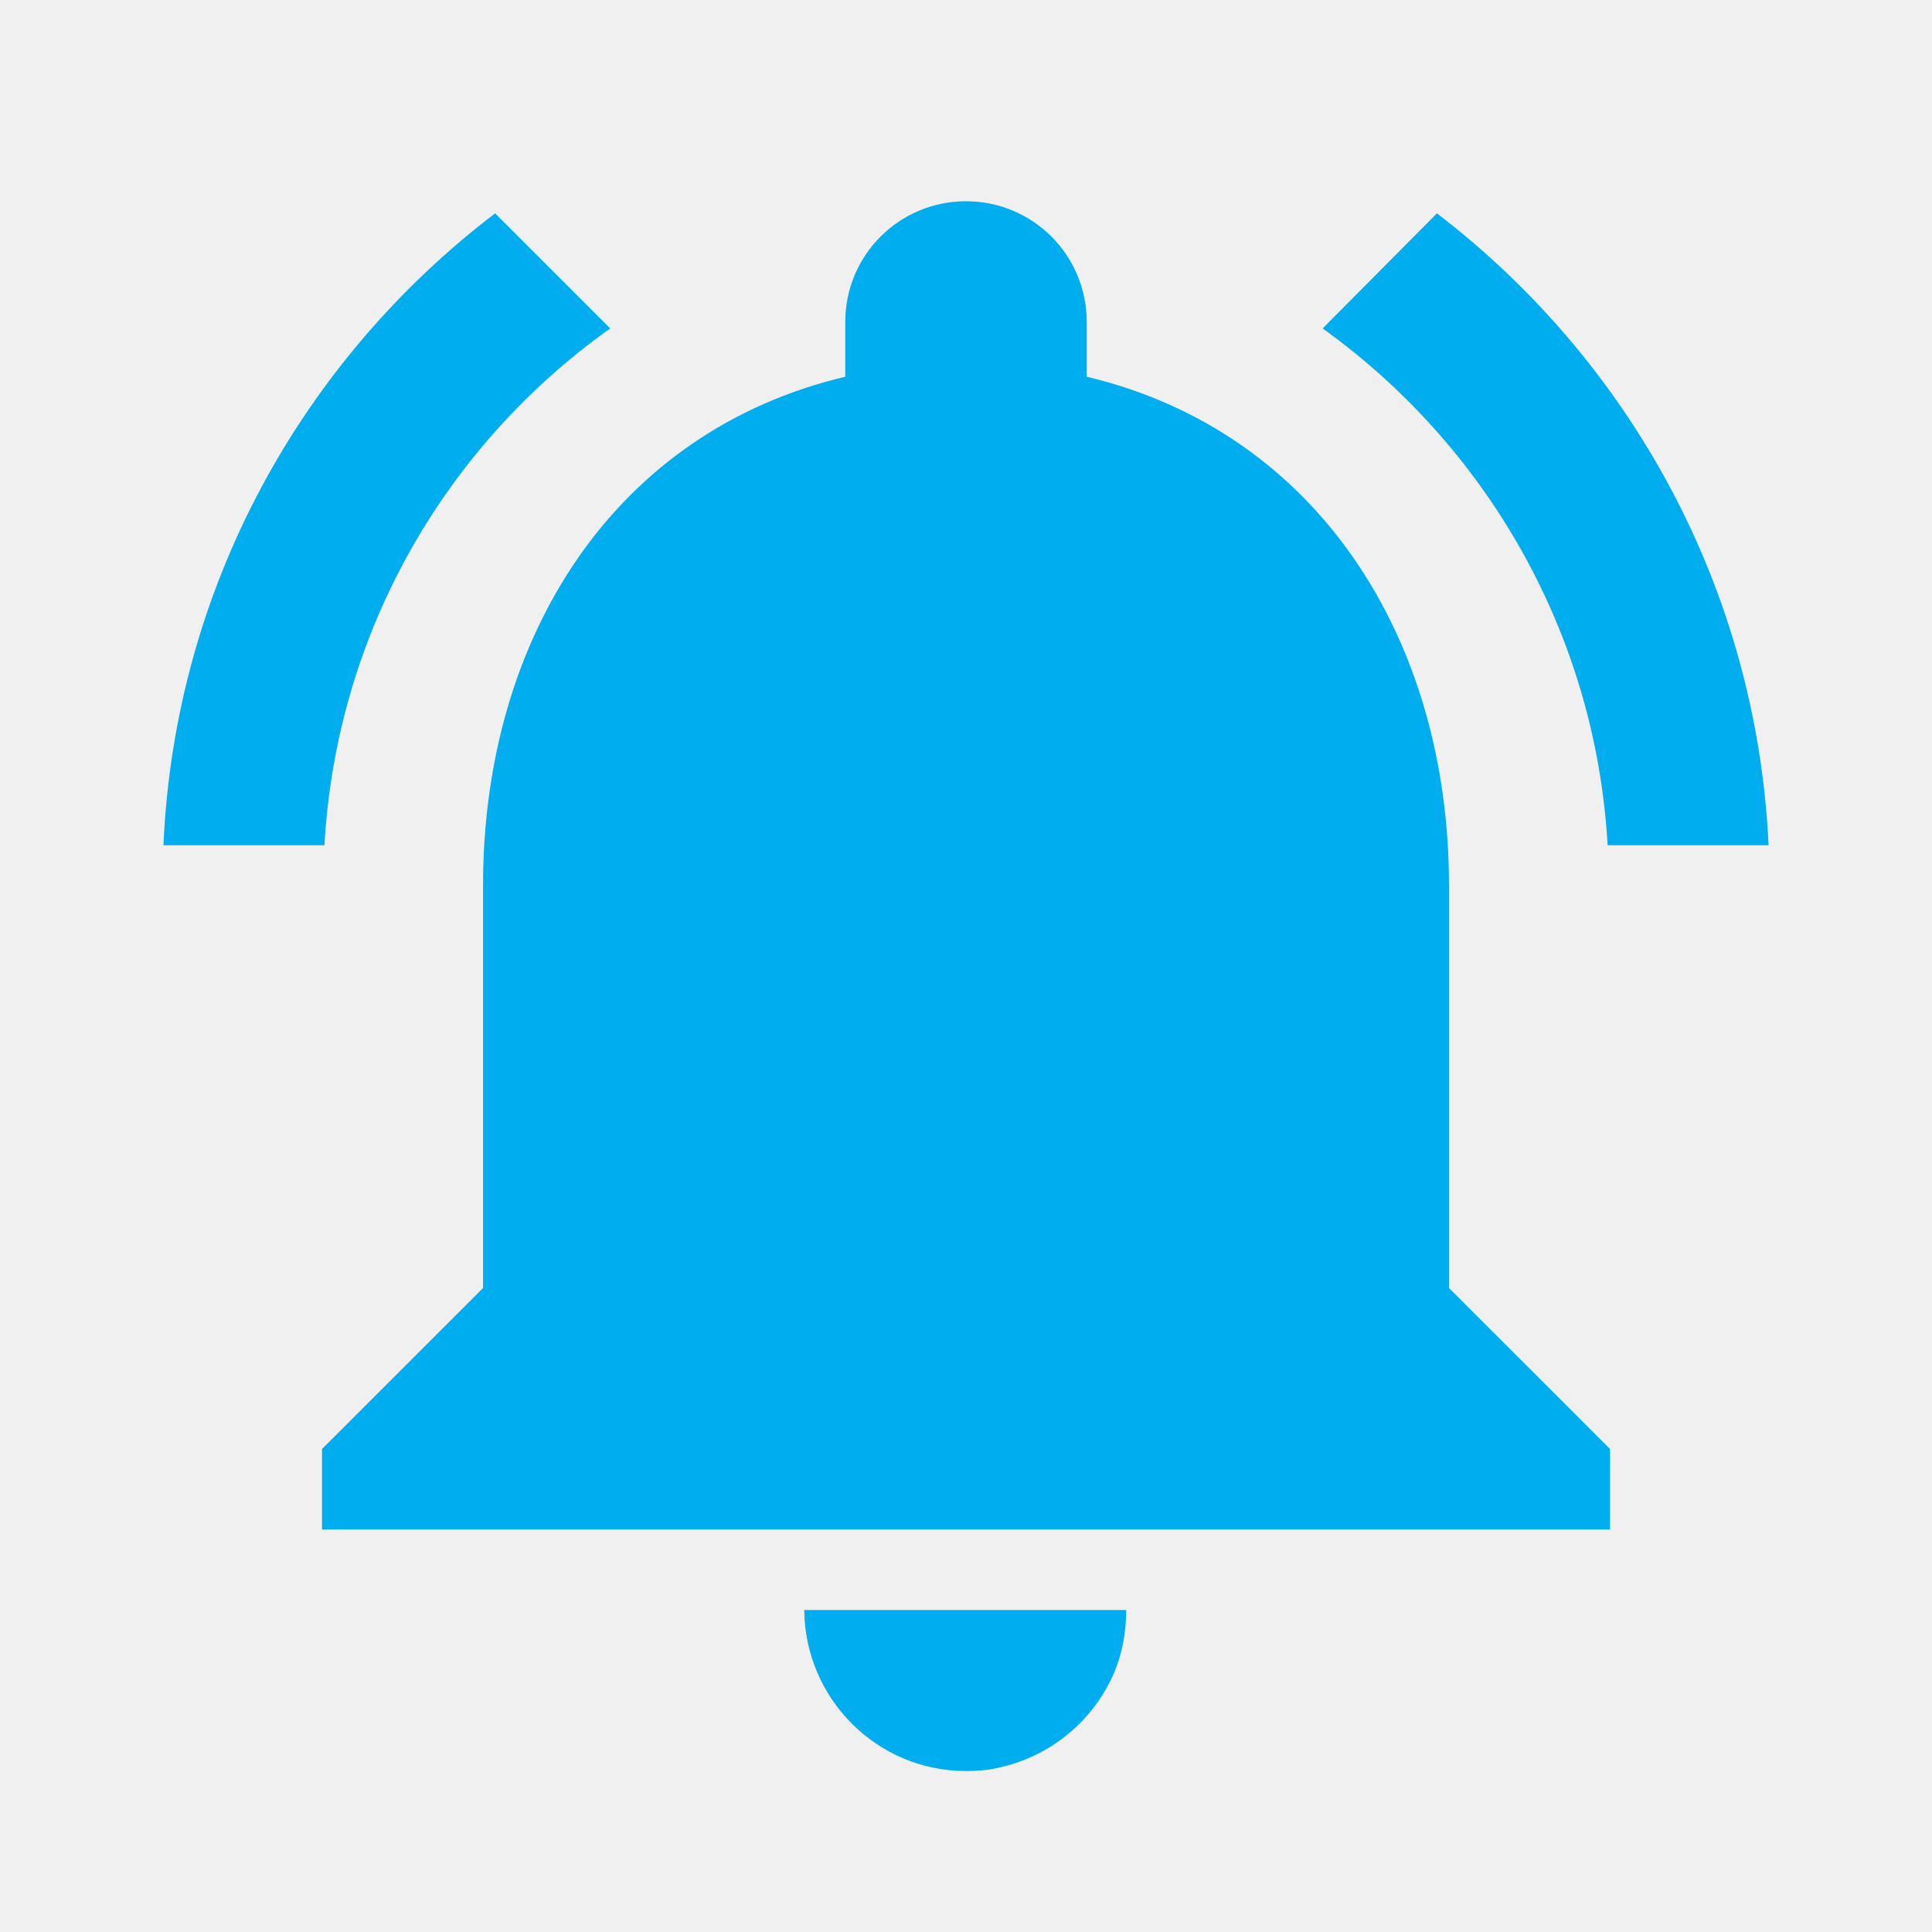
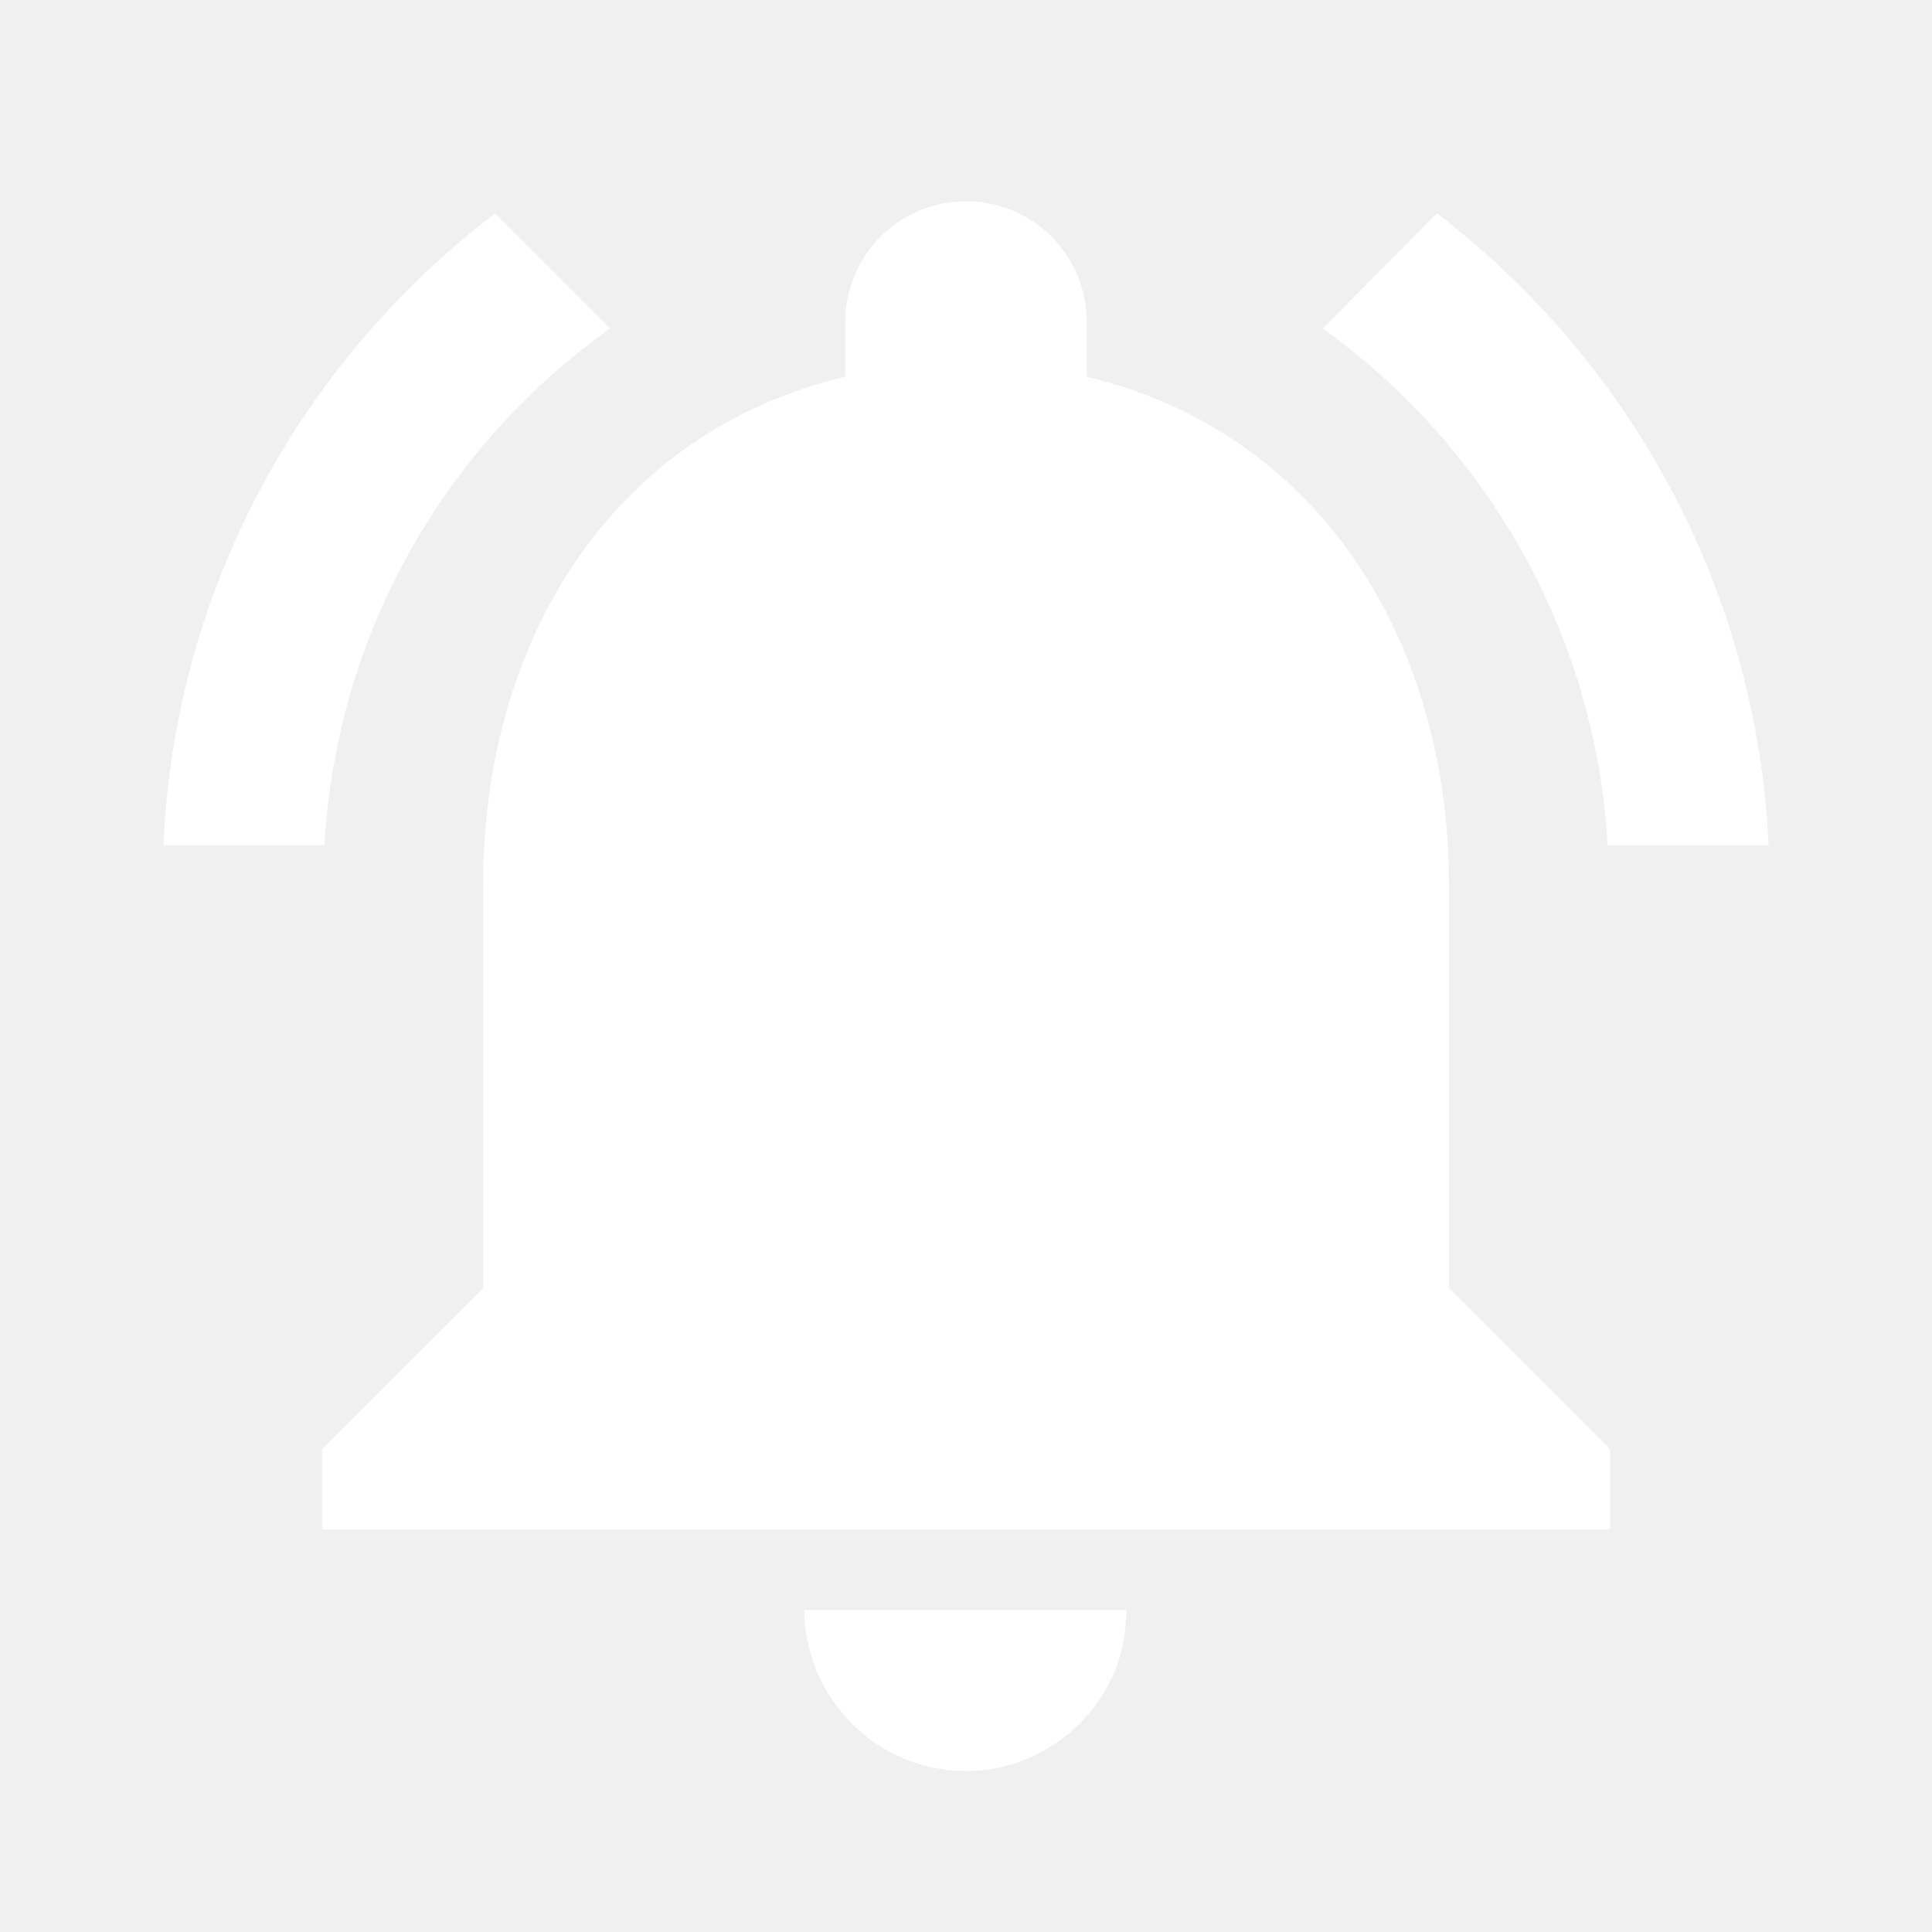
<svg xmlns="http://www.w3.org/2000/svg" width="40" height="40" viewBox="0 0 40 40" fill="none">
-   <path d="M12.634 6.8L10.251 4.417C6.25 7.467 3.617 12.167 3.384 17.5H6.717C6.967 13.083 9.234 9.217 12.634 6.8ZM33.284 17.5H36.617C36.367 12.167 33.734 7.467 29.75 4.417L27.384 6.8C30.75 9.217 33.034 13.083 33.284 17.5ZM30 18.333C30 13.217 27.267 8.933 22.5 7.8V6.667C22.5 5.283 21.384 4.167 20 4.167C18.617 4.167 17.5 5.283 17.5 6.667V7.8C12.717 8.933 10.001 13.2 10.001 18.333V26.667L6.667 30V31.667H33.334V30L30 26.667V18.333ZM20 36.667C20.234 36.667 20.451 36.65 20.667 36.6C21.75 36.367 22.634 35.633 23.067 34.633C23.234 34.233 23.317 33.8 23.317 33.333H16.651C16.667 35.167 18.151 36.667 20 36.667Z" fill="#00ADEE" />
+   <path d="M12.634 6.8L10.251 4.417C6.25 7.467 3.617 12.167 3.384 17.5H6.717C6.967 13.083 9.234 9.217 12.634 6.8ZM33.284 17.5H36.617C36.367 12.167 33.734 7.467 29.75 4.417L27.384 6.8C30.75 9.217 33.034 13.083 33.284 17.5ZM30 18.333C30 13.217 27.267 8.933 22.5 7.8V6.667C22.5 5.283 21.384 4.167 20 4.167C18.617 4.167 17.5 5.283 17.5 6.667V7.8C12.717 8.933 10.001 13.2 10.001 18.333V26.667L6.667 30V31.667H33.334V30L30 26.667V18.333ZM20 36.667C20.234 36.667 20.451 36.65 20.667 36.6C21.75 36.367 22.634 35.633 23.067 34.633C23.234 34.233 23.317 33.8 23.317 33.333H16.651C16.667 35.167 18.151 36.667 20 36.667Z" fill="white" />
</svg>
